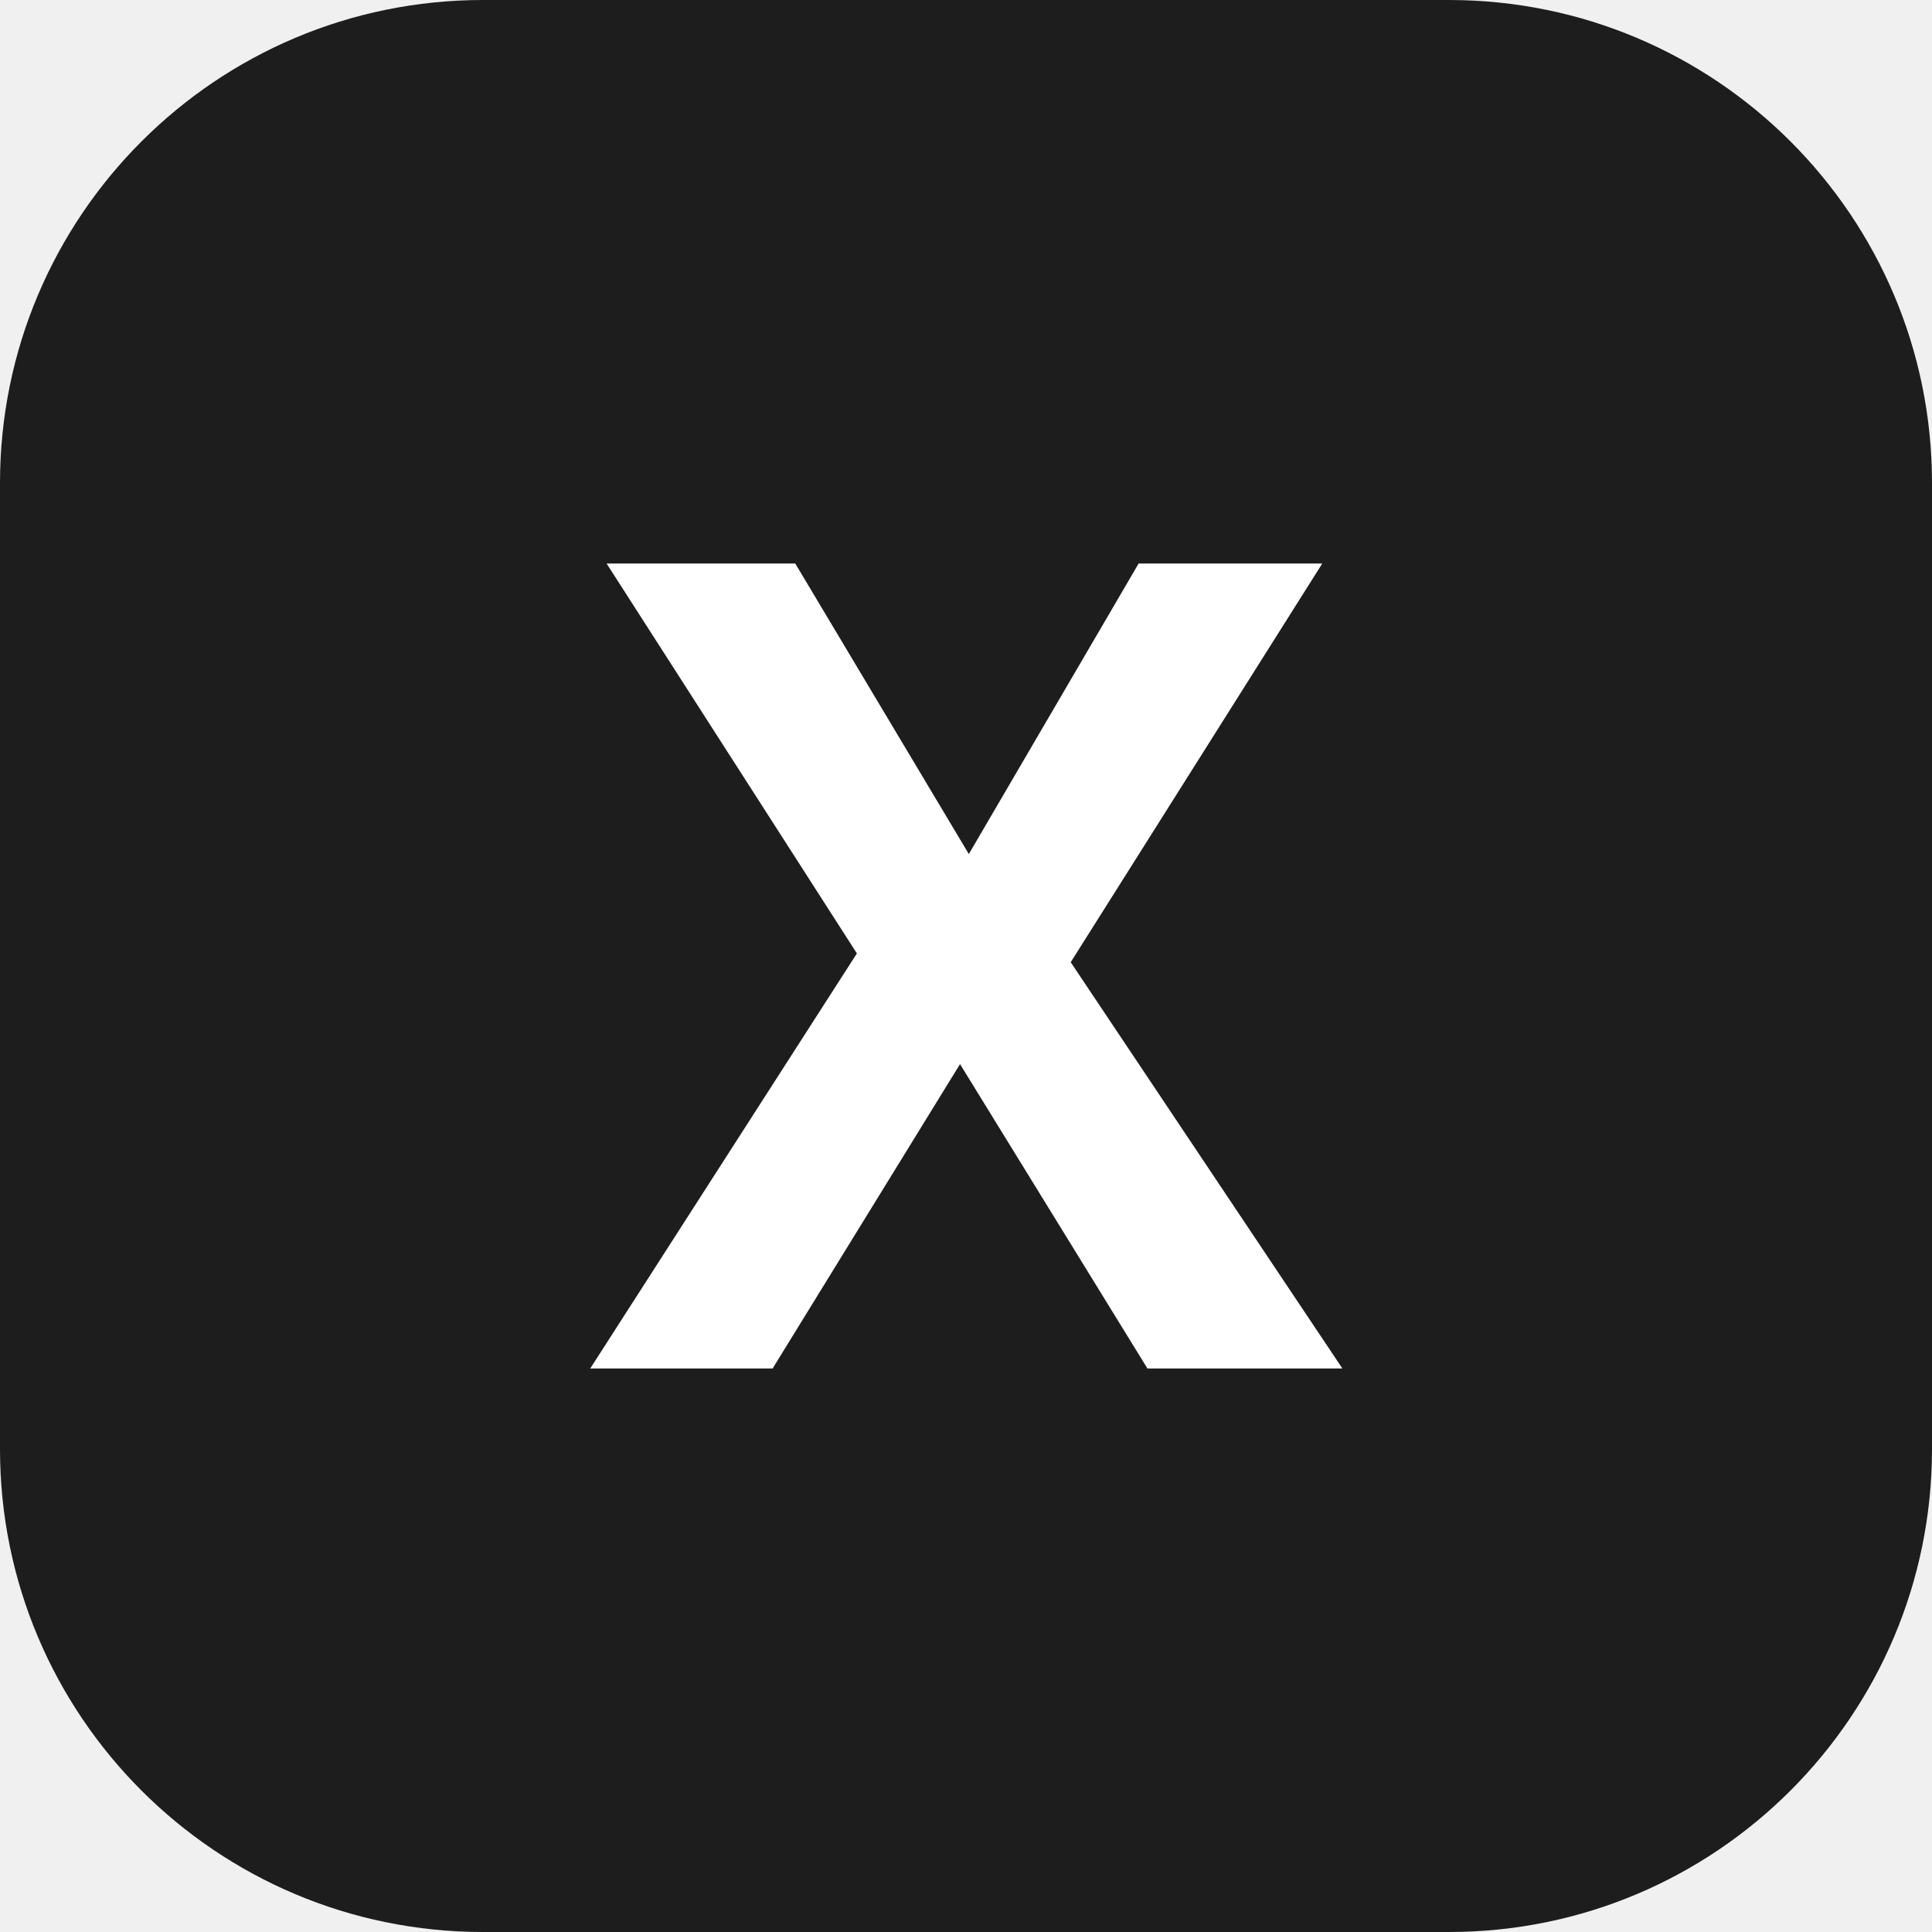
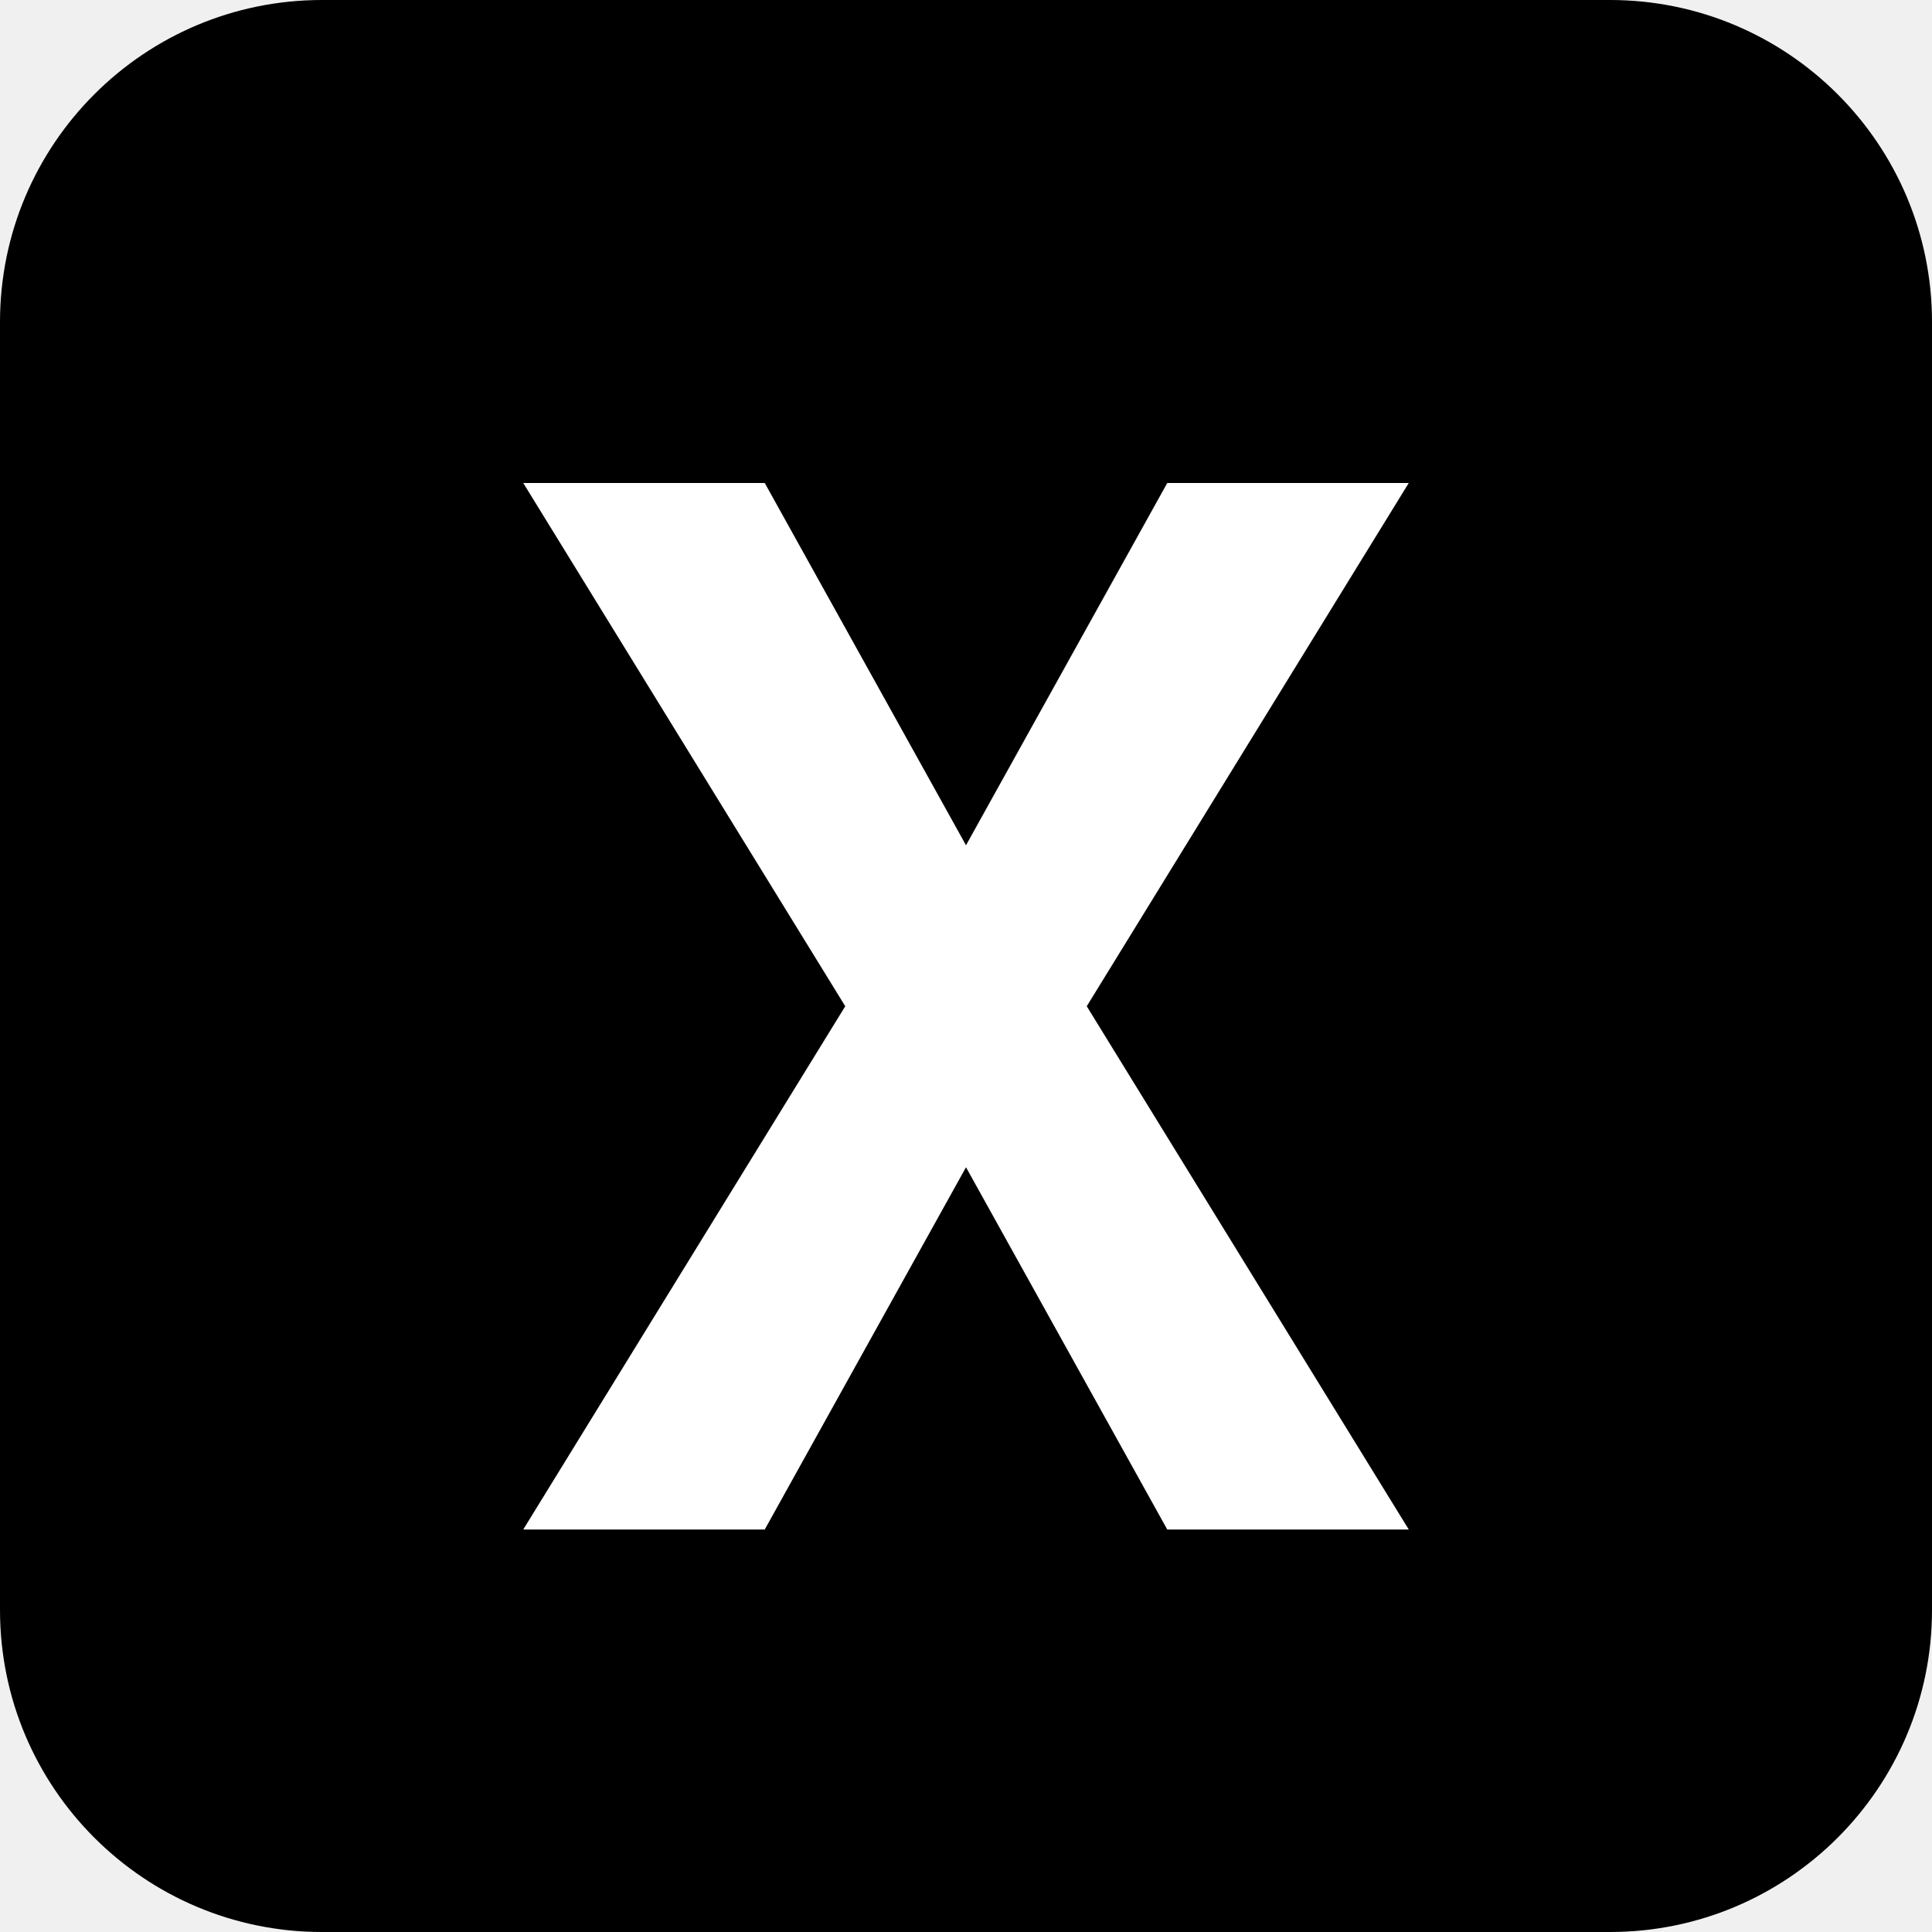
- <svg xmlns="http://www.w3.org/2000/svg" viewBox="0 0 24 24" fill="none">
-   <rect width="24" height="24" rx="6" fill="#1D1D1D" />
-   <text x="12" y="17" text-anchor="middle" font-family="system-ui, sans-serif" font-weight="bold" font-size="14" fill="white">X</text>
+ <svg xmlns="http://www.w3.org/2000/svg" viewBox="0 0 24 24">
+   <rect width="24" height="24" rx="4" fill="#000000" />
+   <path fill="#FFFFFF" d="M6.5 6h3l2.5 4.5L14.5 6h3l-4 6.5 4 6.5h-3l-2.5-4.5-2.5 4.5h-3l4-6.5z" />
</svg>
